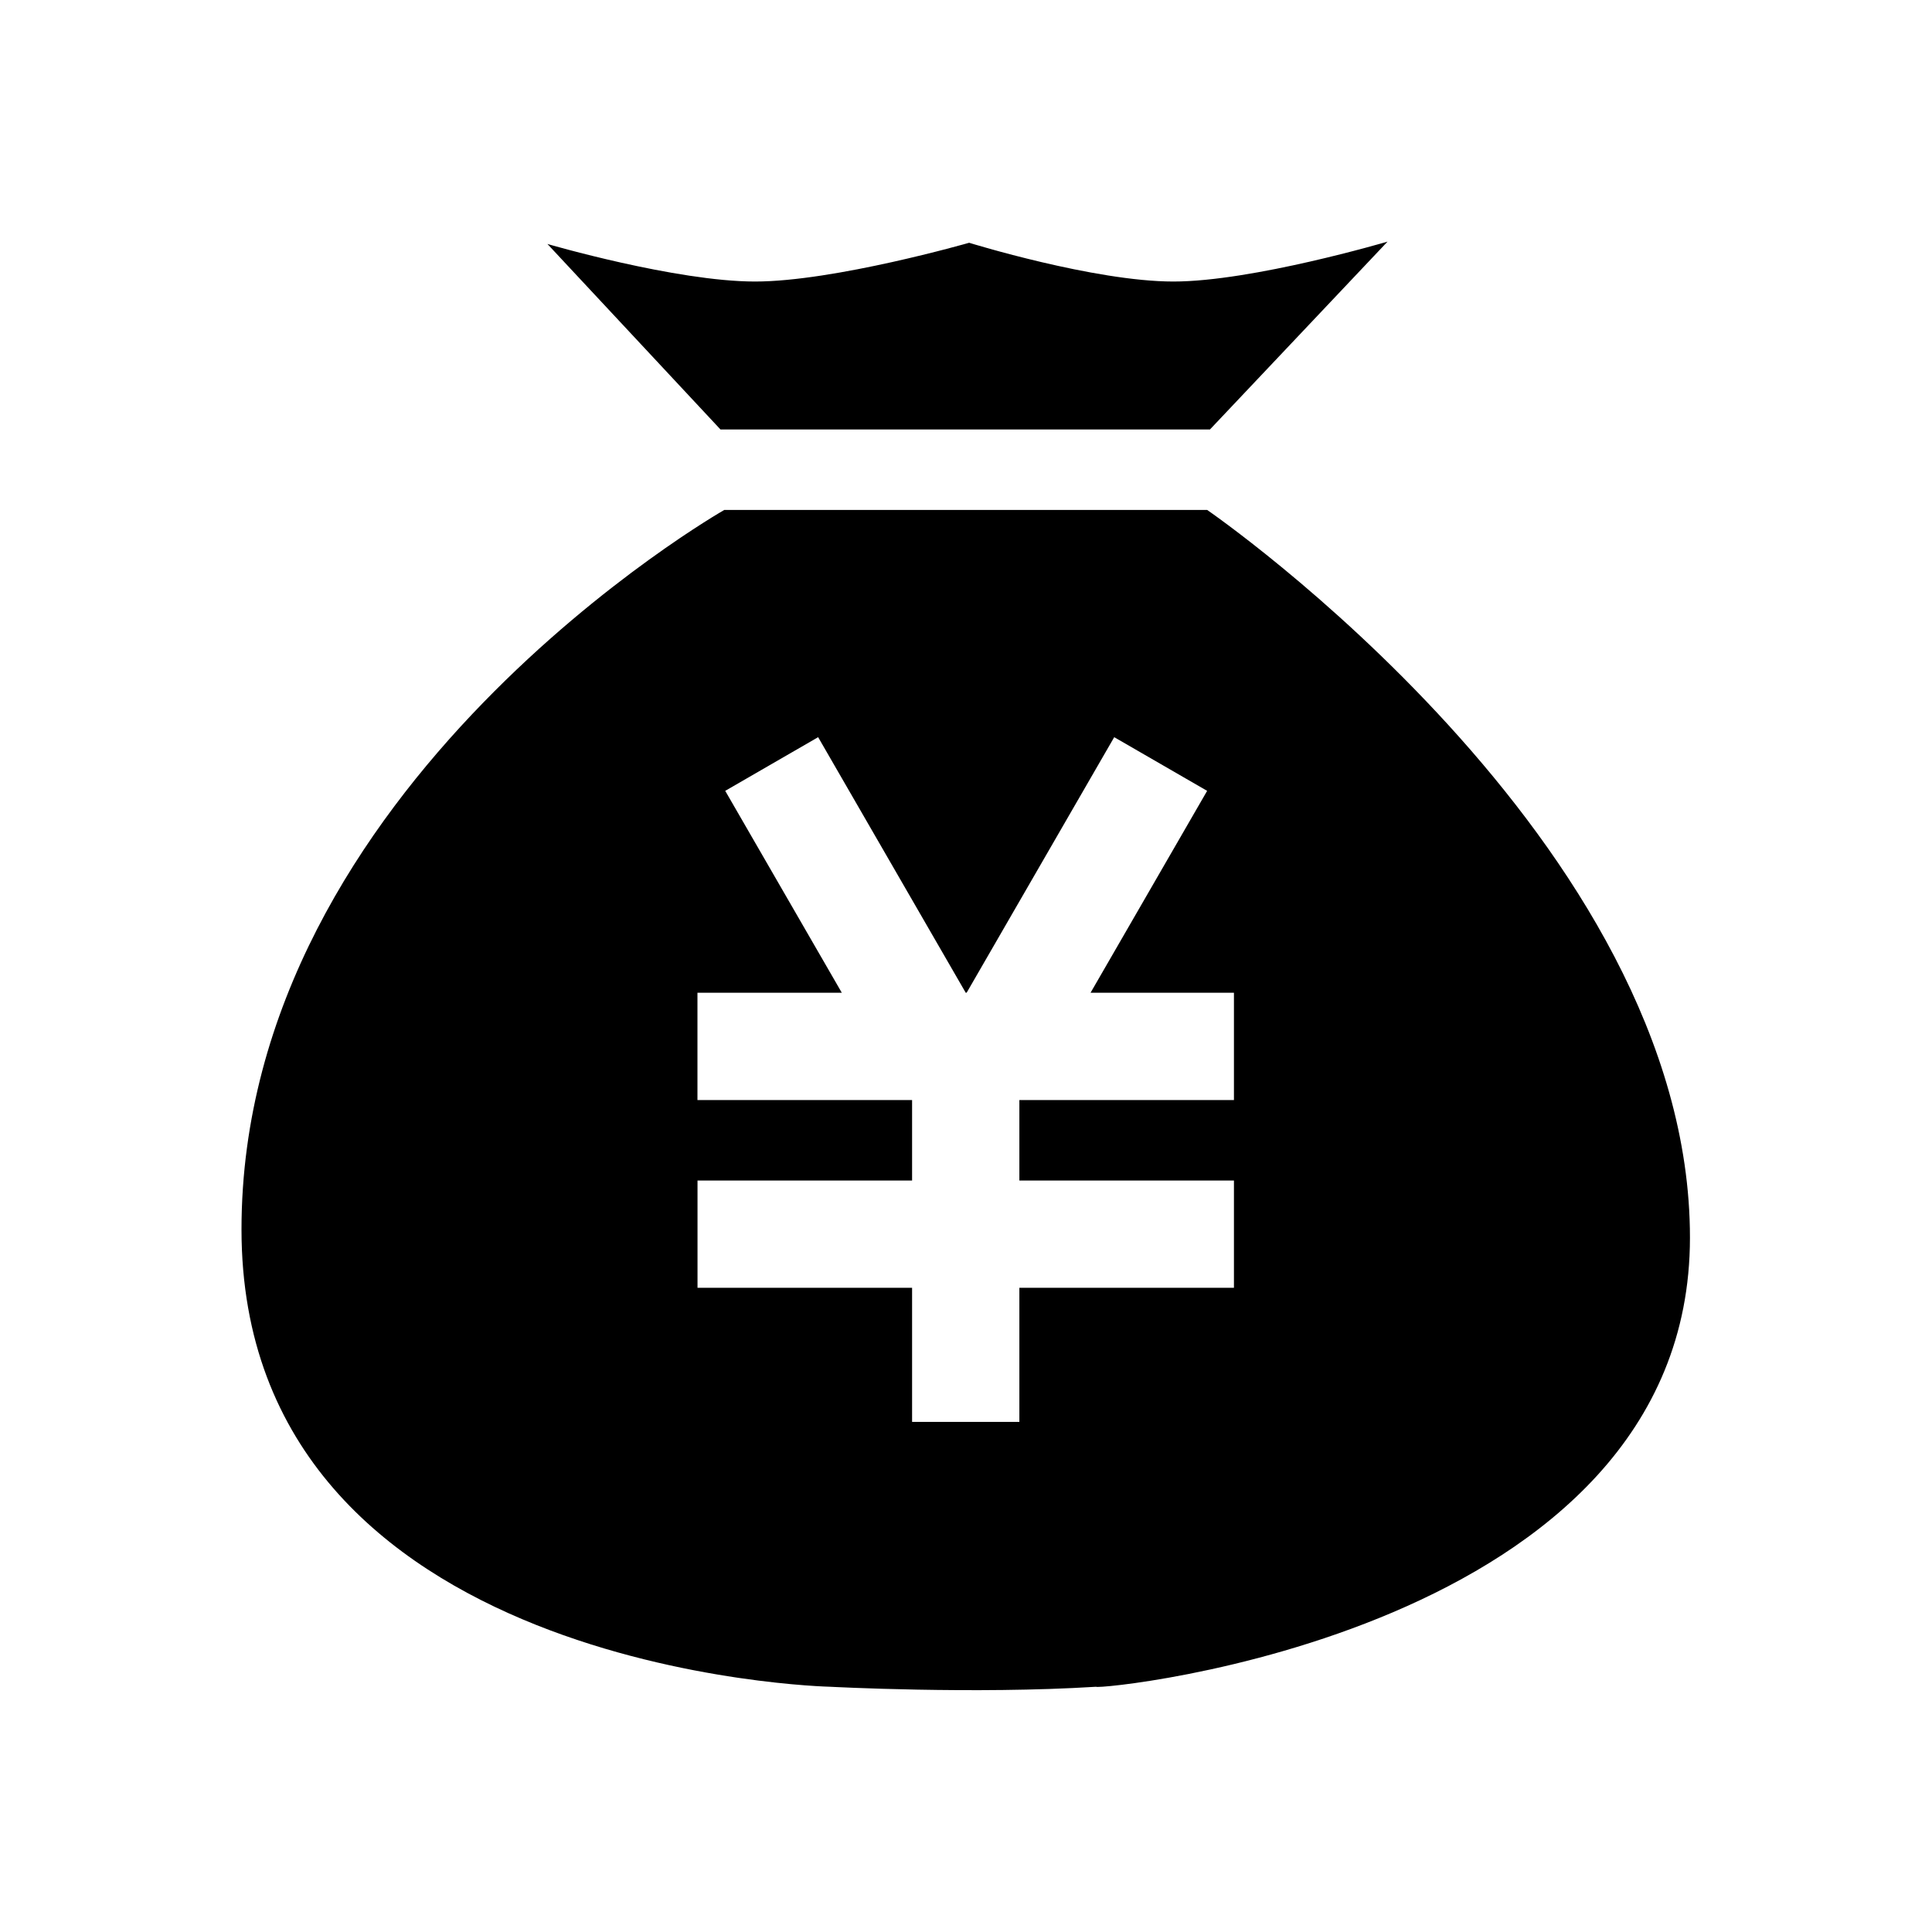
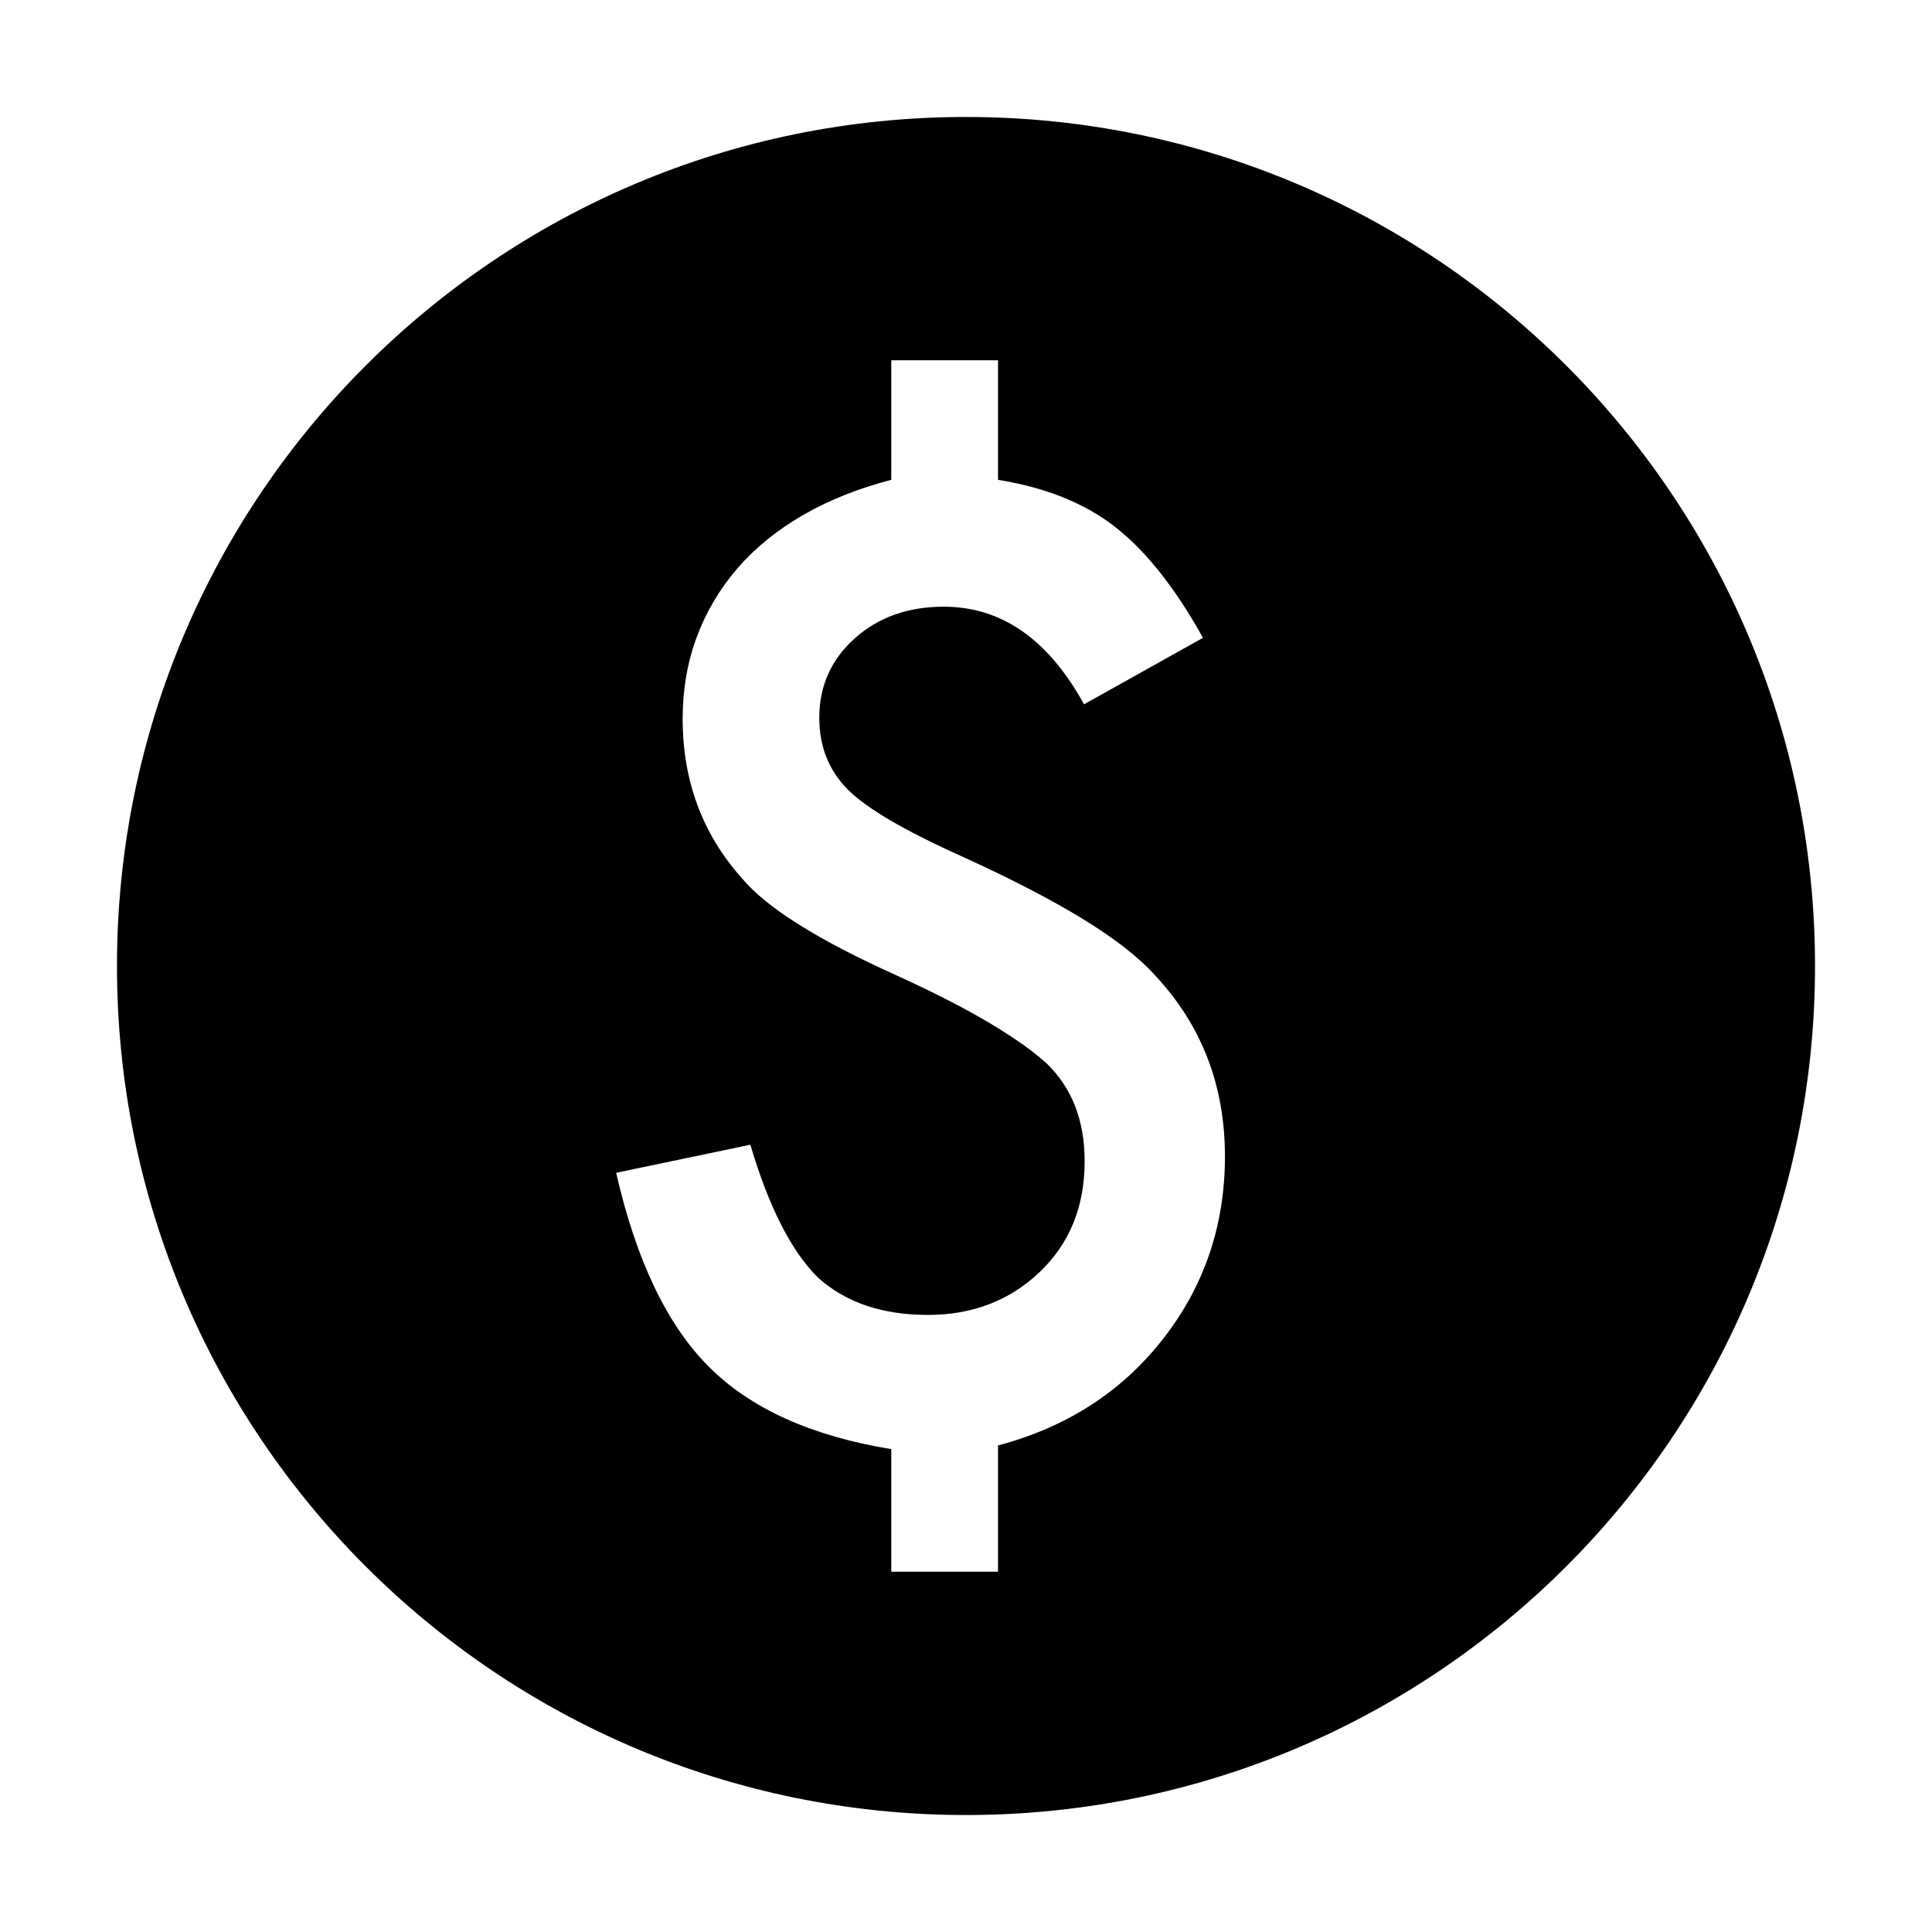
- <svg xmlns="http://www.w3.org/2000/svg" t="1707017696483" class="icon" viewBox="0 0 1024 1024" version="1.1" p-id="6240" width="200" height="200">
-   <path d="M381.856 227.616L290.144 129.312s68.128 19.904 110.048 19.904 113.472-20.544 113.472-20.544 66.336 20.544 108.256 20.544c41.856 0 113.504-21.152 113.504-21.152l-94.112 99.552h-259.424z m257.952 42.656s255.904 175.712 255.904 385.696c0 210.016-314.752 240.096-314.752 238.048-64.832 4.064-140.96 0-140.96 0S128 887.232 128 651.616c0-235.648 255.904-381.344 255.904-381.344h255.904z m-270.112 312.768h113.728v42.656h-113.728v56.864h113.728v71.072h56.864V682.56h113.728v-56.864h-113.728V583.04h113.728v-56.864h-76l61.792-107.008-49.248-28.448-78.208 135.424h-0.512l-78.208-135.424-49.248 28.448 61.792 107.008h-76.512v56.864z" p-id="6241" />
+ <svg xmlns="http://www.w3.org/2000/svg" t="1707023998895" class="icon" viewBox="0 0 1024 1024" version="1.1" p-id="9089" width="200" height="200">
+   <path d="M512 962c248.528 0 450-201.472 450-450S760.528 62 512 62 62 263.472 62 512s201.472 450 450 450z m16.974-771.054v63.37c25.434 4.096 46.234 12.5 62.4 25.22 16.166 12.716 31.578 32.222 46.234 58.52l-63.046 35.24c-18.968-34.486-43.756-51.73-74.364-51.73-18.968 0-34.7 5.604-47.204 16.812-12.5 11.208-18.752 25.22-18.752 42.032 0 15.304 5.066 28.02 15.196 38.152 9.916 9.914 29.96 21.66 60.138 35.24 26.08 11.856 47.634 23.01 64.662 33.464 17.028 10.454 29.854 20.53 38.476 30.23 24.356 26.298 36.534 58.09 36.534 95.38 0 36.64-10.992 68.974-32.98 96.994-21.768 27.806-50.866 46.558-87.294 56.258v66.926h-56.58v-64.986c-42.248-6.9-74.472-21.448-96.672-43.648-22.2-22.2-38.582-56.474-49.144-102.816l71.13-14.872c9.7 32.762 21.554 56.15 35.564 70.16 14.658 13.364 34.164 20.046 58.52 20.046 23.71 0 43.54-7.652 59.492-22.956 15.734-15.088 23.6-34.594 23.6-58.52 0-21.34-6.572-38.476-19.72-51.408-6.684-6.25-16.544-13.31-29.584-21.178-13.04-7.866-29.692-16.434-49.954-25.702-41.816-18.754-69.296-35.996-82.446-51.732-20.908-23.494-31.36-51.622-31.36-84.386 0-15.52 2.478-29.96 7.436-43.324 4.956-13.364 12.124-25.488 21.5-36.374 9.376-10.884 20.96-20.314 34.756-28.29 13.796-7.974 29.422-14.226 46.88-18.752V190.946h56.582z" fill="#000000" p-id="9090" />
</svg>
